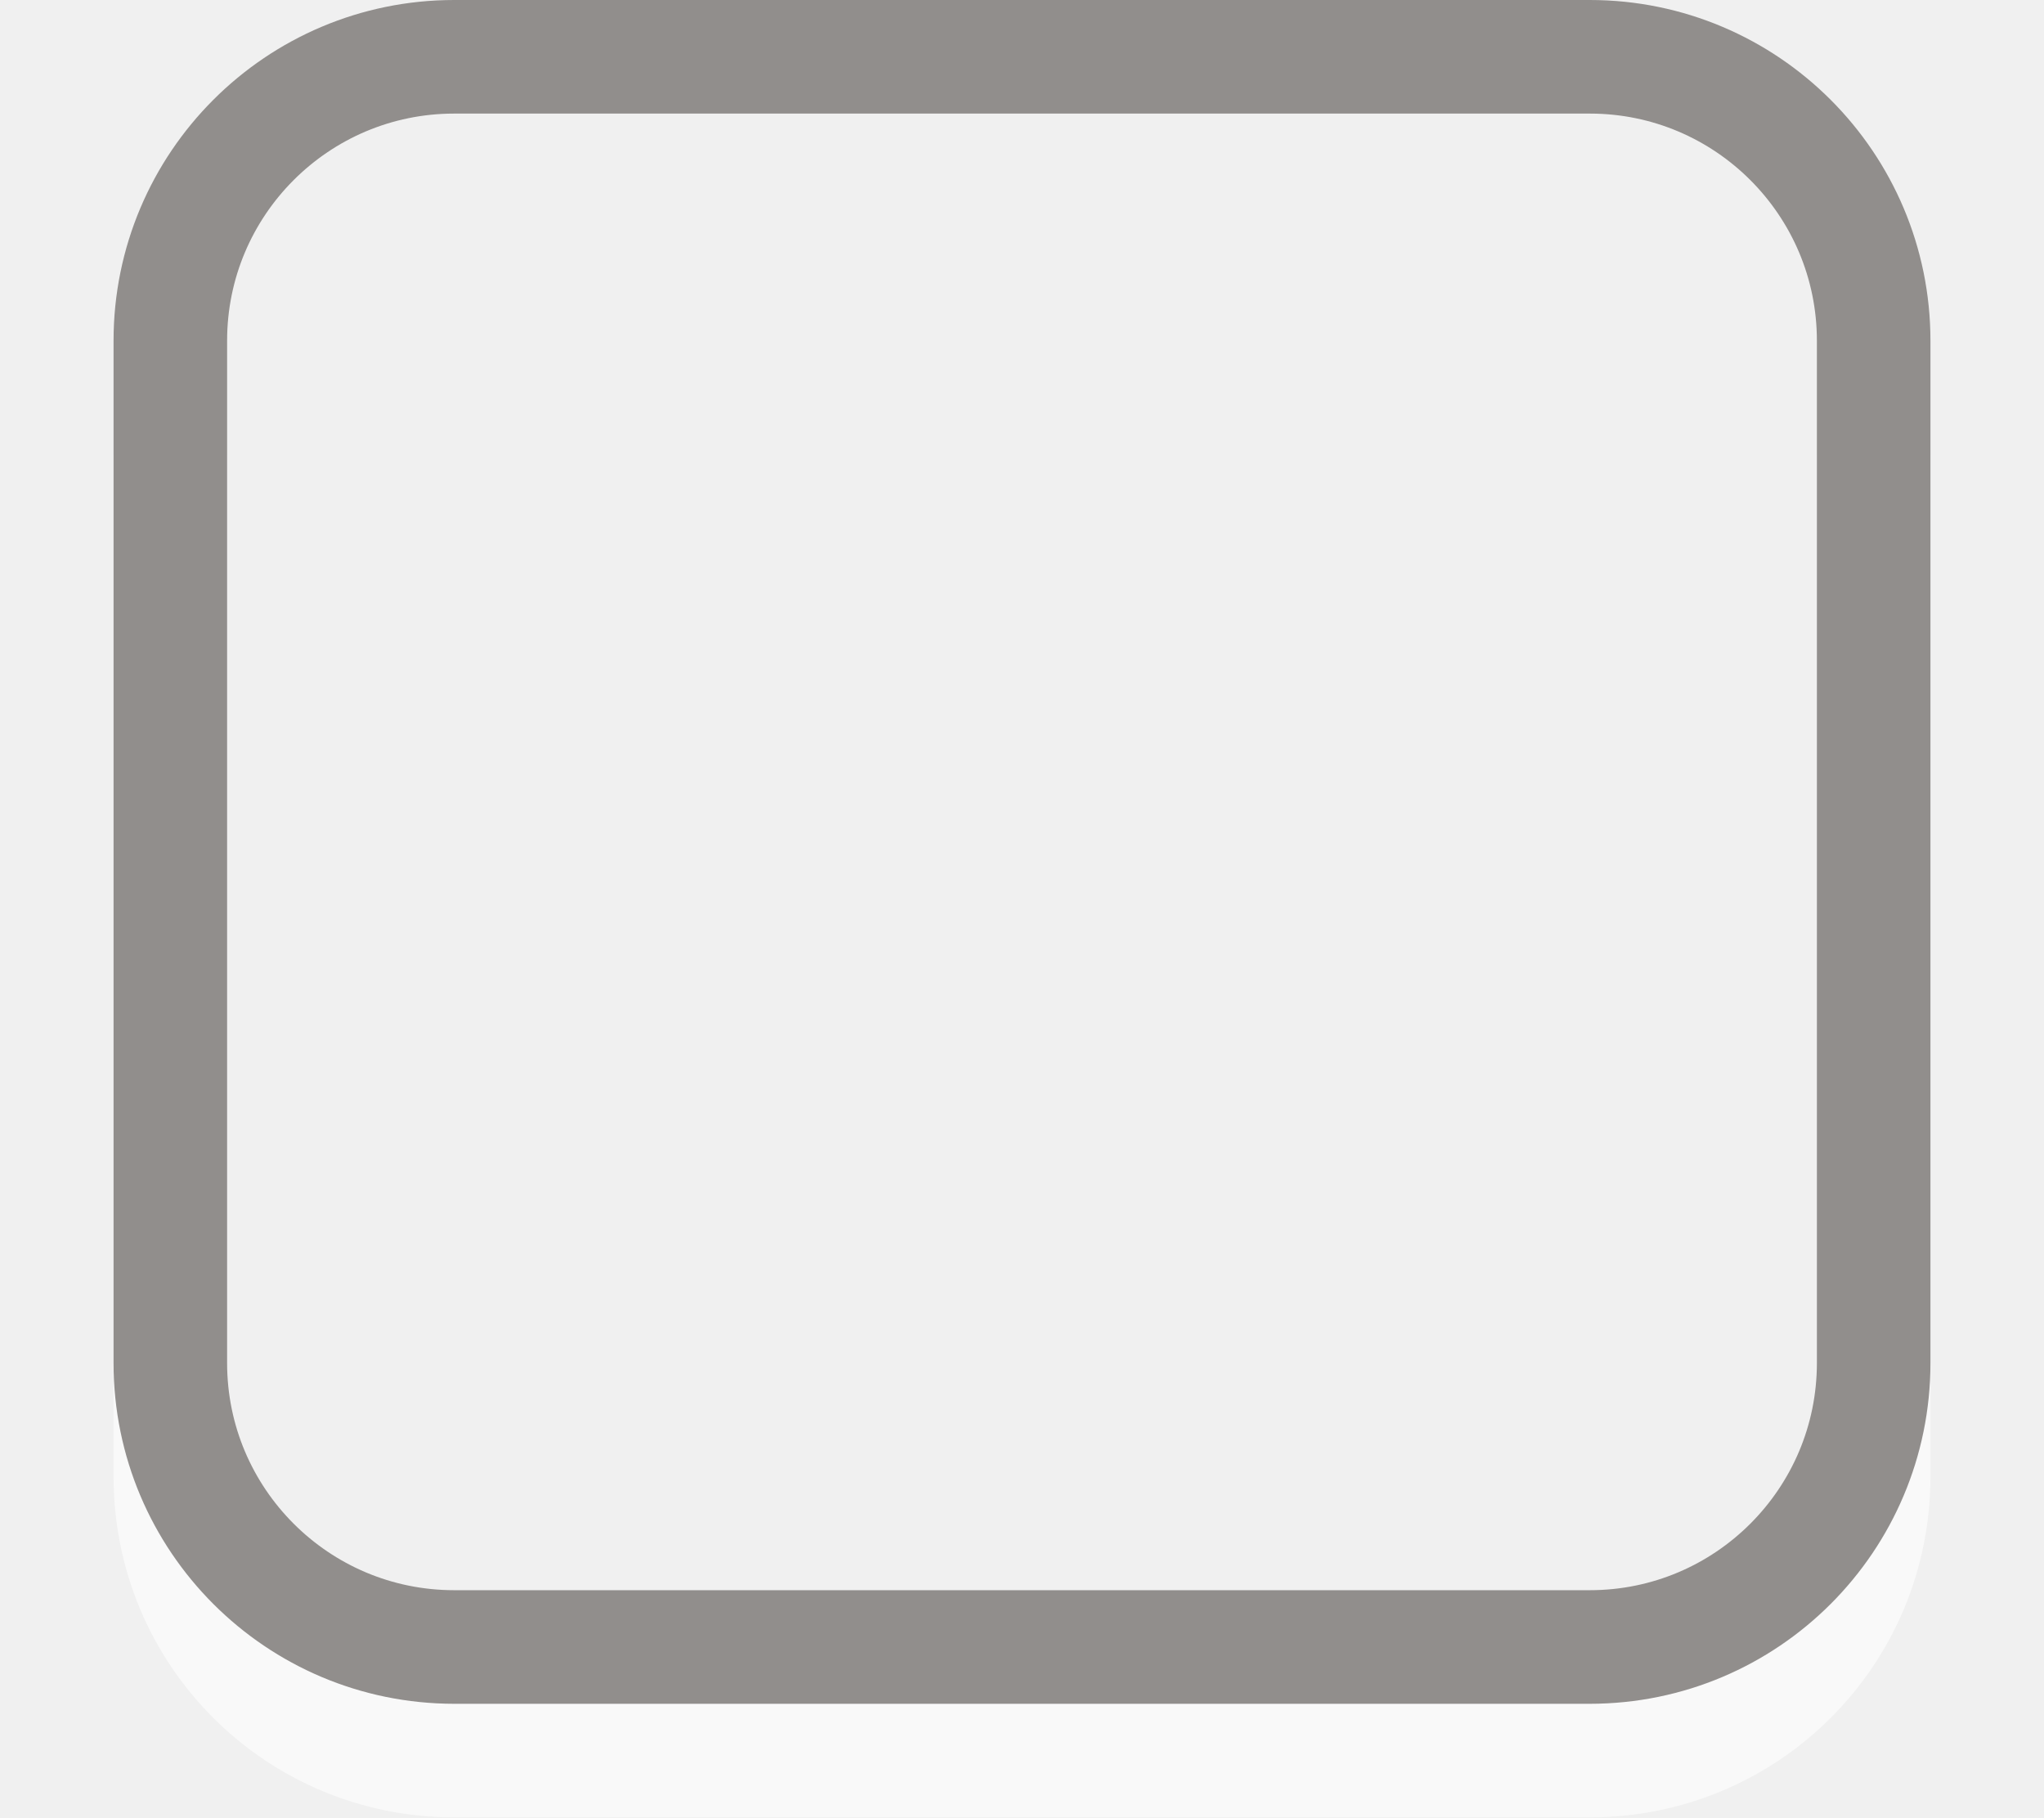
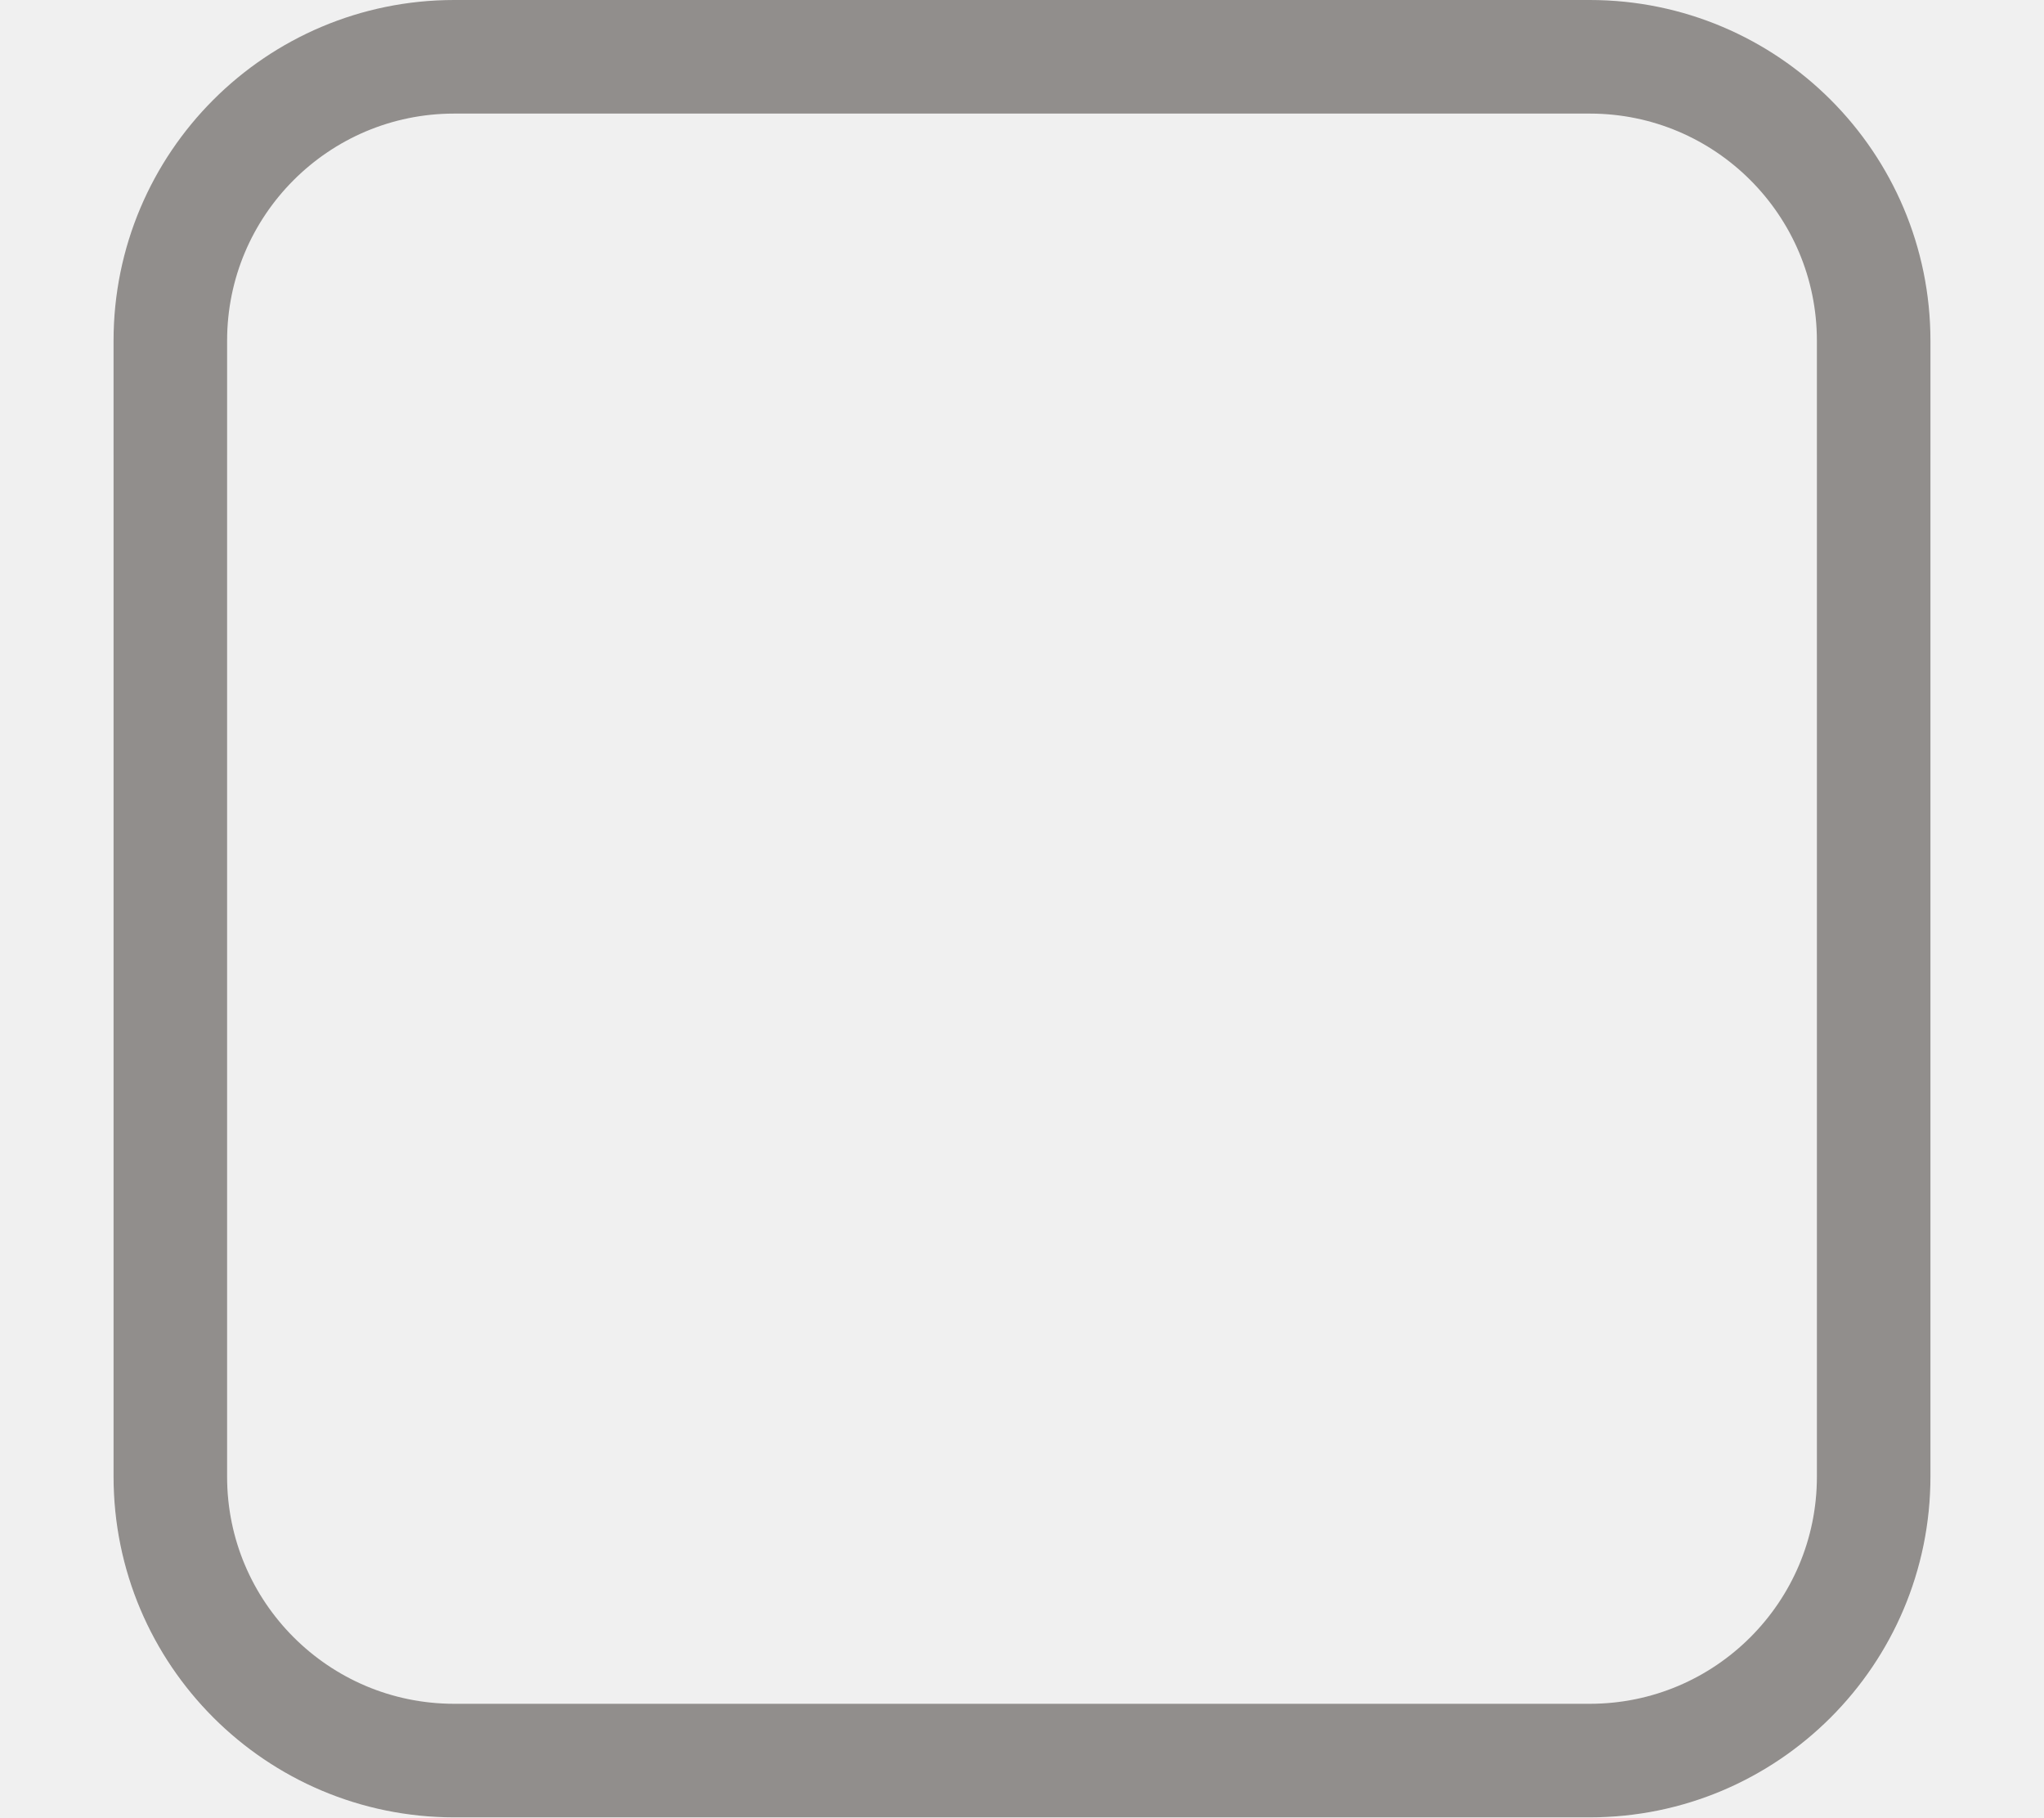
<svg xmlns="http://www.w3.org/2000/svg" width="18" height="16" id="svg33222" version="1.1">
  <defs id="defs33224" />
  <g id="layer1">
    <g id="g2991" transform="translate(0,1)">
      <path id="rect17861-5" d="M 16.5,3 16.5,12 c 0,1.385 -1.115,2.5 -2.5,2.5 l -10,0 C 2.615,14.5 1.5,13.385 1.5,12 l 0,-9" style="opacity:0.6;color:#000000;fill:none;stroke:#ffffff;stroke-width:1;stroke-miterlimit:4;stroke-opacity:1;marker:none;visibility:visible;display:inline;overflow:visible;enable-background:accumulate" />
-       <rect style="color:#000000;fill:none;stroke:#918e8c;stroke-width:1;stroke-miterlimit:4;stroke-opacity:1;stroke-dasharray:none;marker:none;visibility:visible;display:inline;overflow:visible;enable-background:accumulate" id="rect17861" width="15" height="14" x="1.5" y="-0.5" rx="2.5" ry="2.5" />
+       <rect style="color:#000000;fill:none;stroke:#918e8c;stroke-width:1;stroke-miterlimit:4;stroke-opacity:1;stroke-dasharray:none;marker:none;visibility:visible;display:inline;overflow:visible;enable-background:accumulate" id="rect17861" width="15" height="15" x="1.5" y="-0.5" rx="2.5" ry="2.5" />
    </g>
  </g>
</svg>
